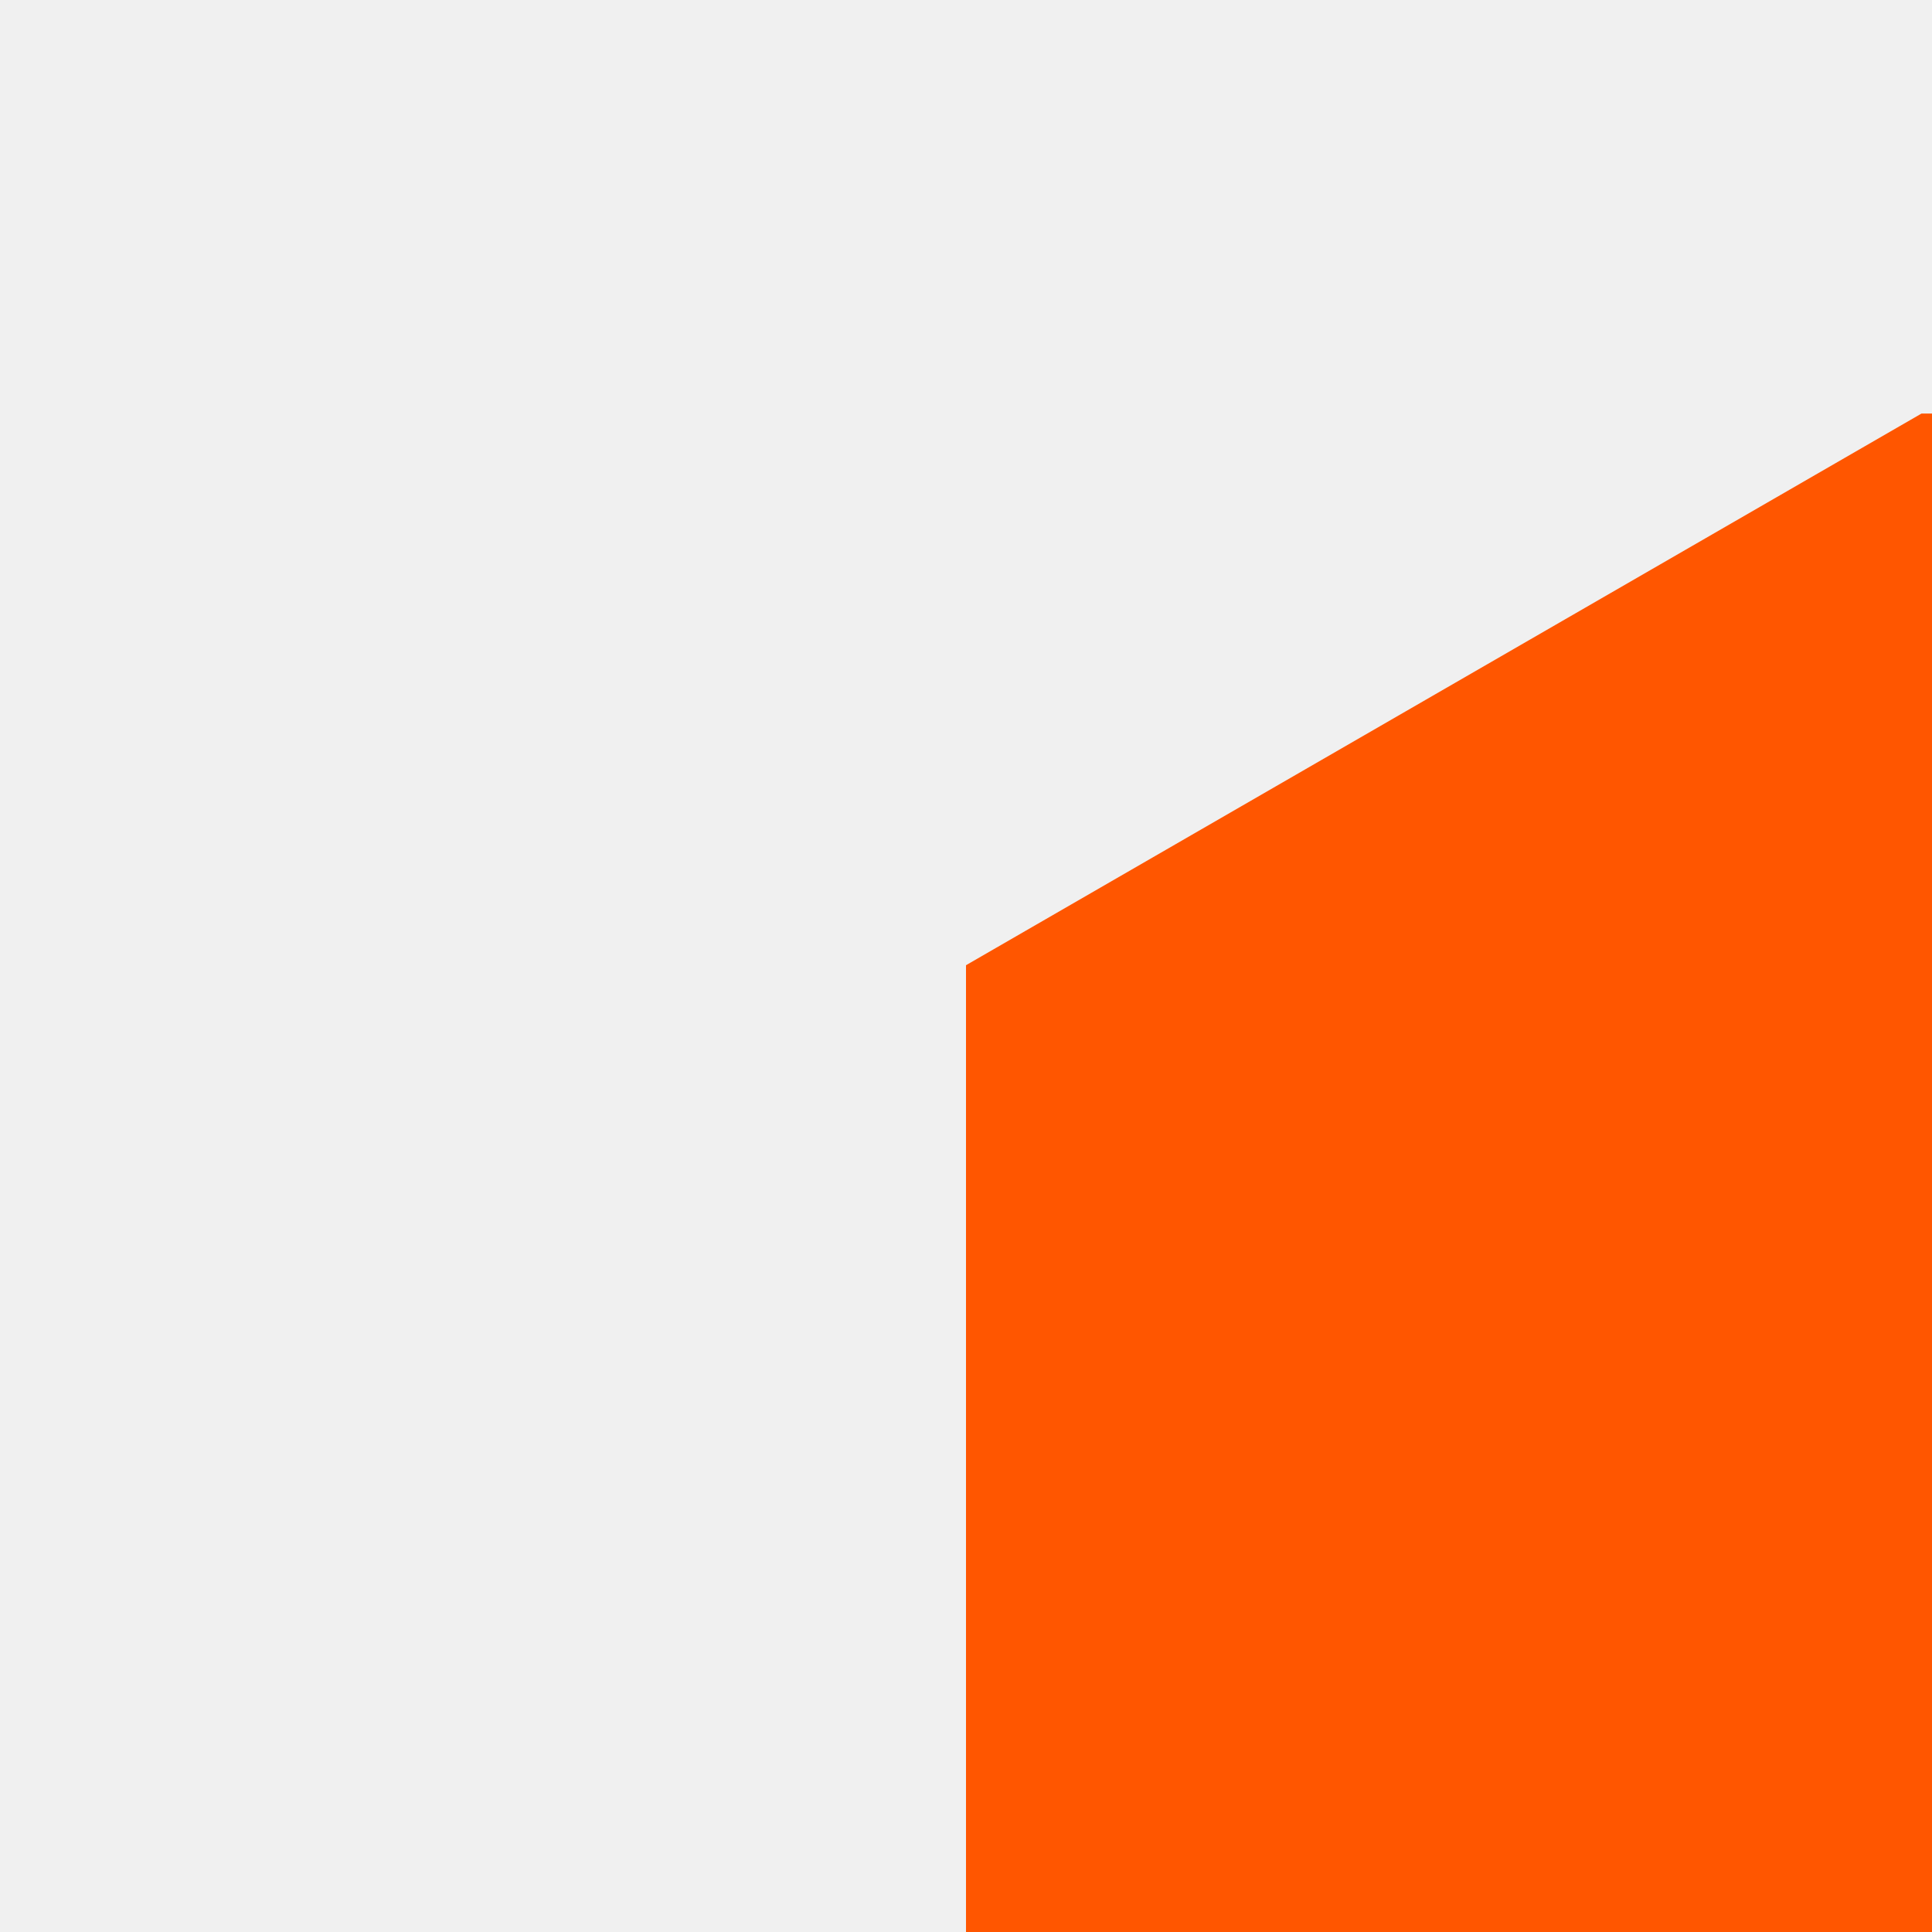
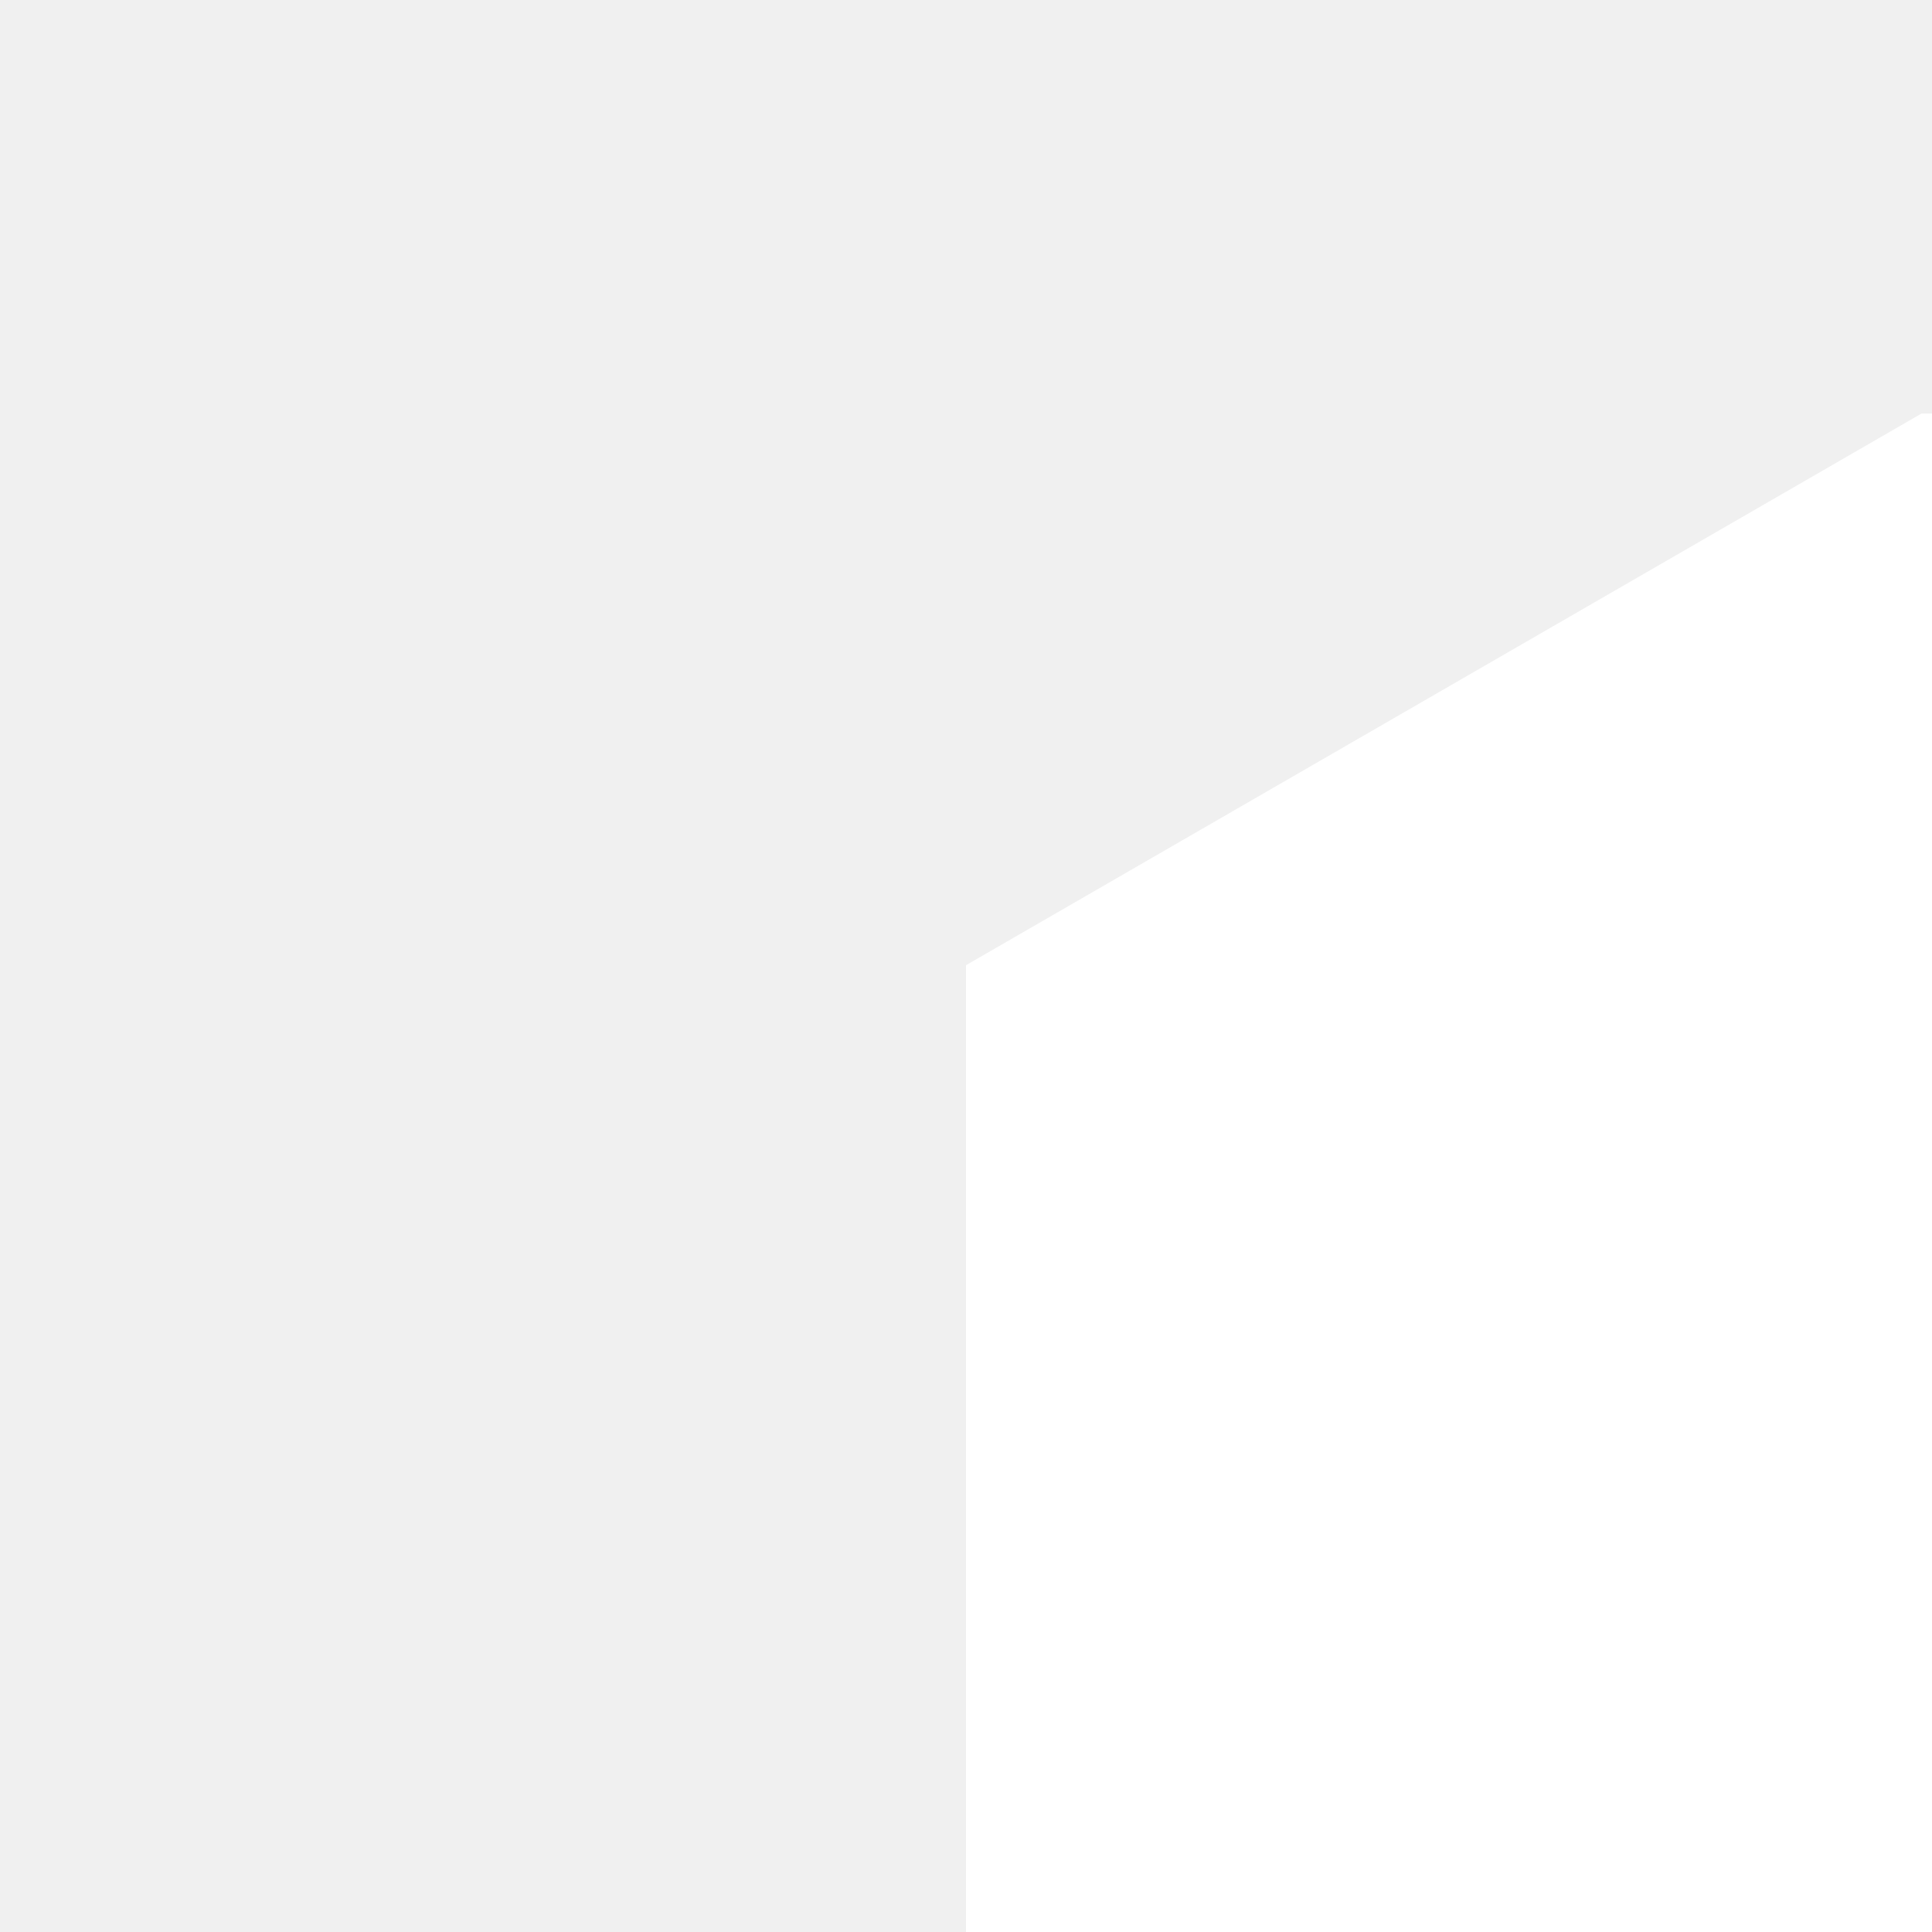
<svg xmlns="http://www.w3.org/2000/svg" preserveAspectRatio="none" overflow="visible" style="display: block;" width="64" height="64" viewBox="0 0 64 64" fill="none">
  <g>
-     <path d="M64 64H32V31.974L63.651 13.7H64V64Z" fill="#FF5600" />
+     <path d="M64 64H32V31.974L63.651 13.7H64V64Z" fill="#FFFFFF" />
  </g>
</svg>
